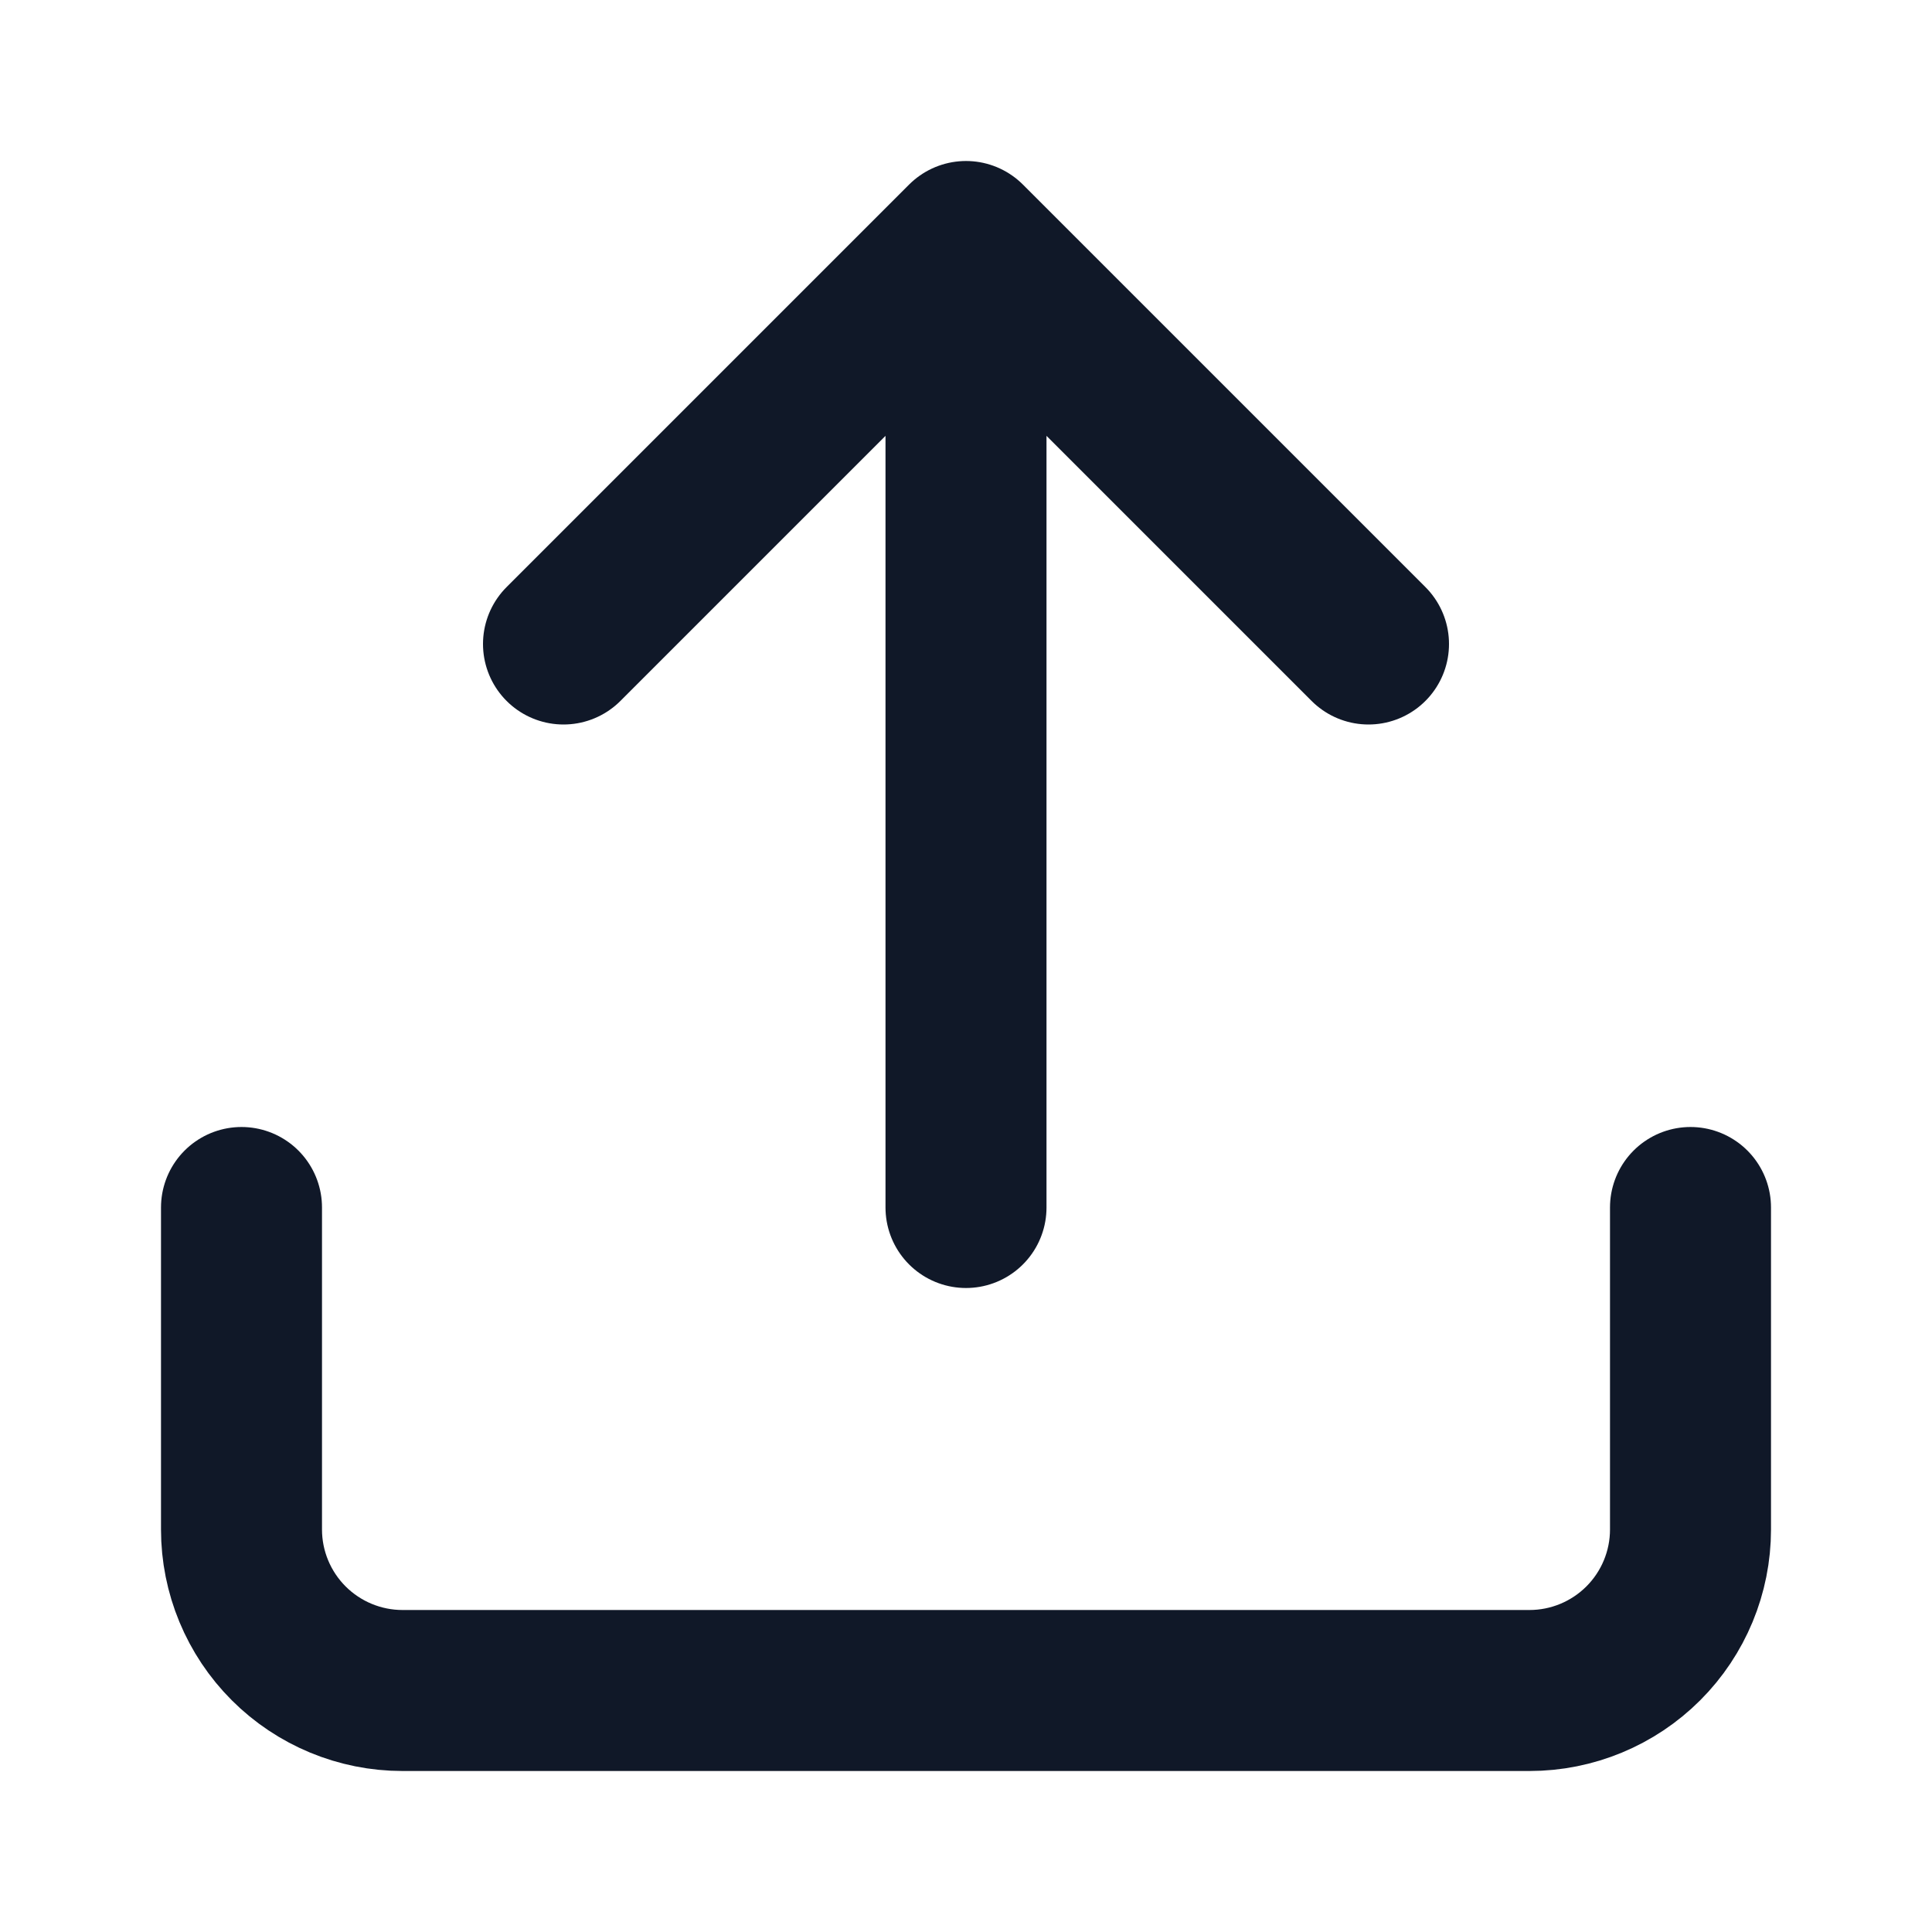
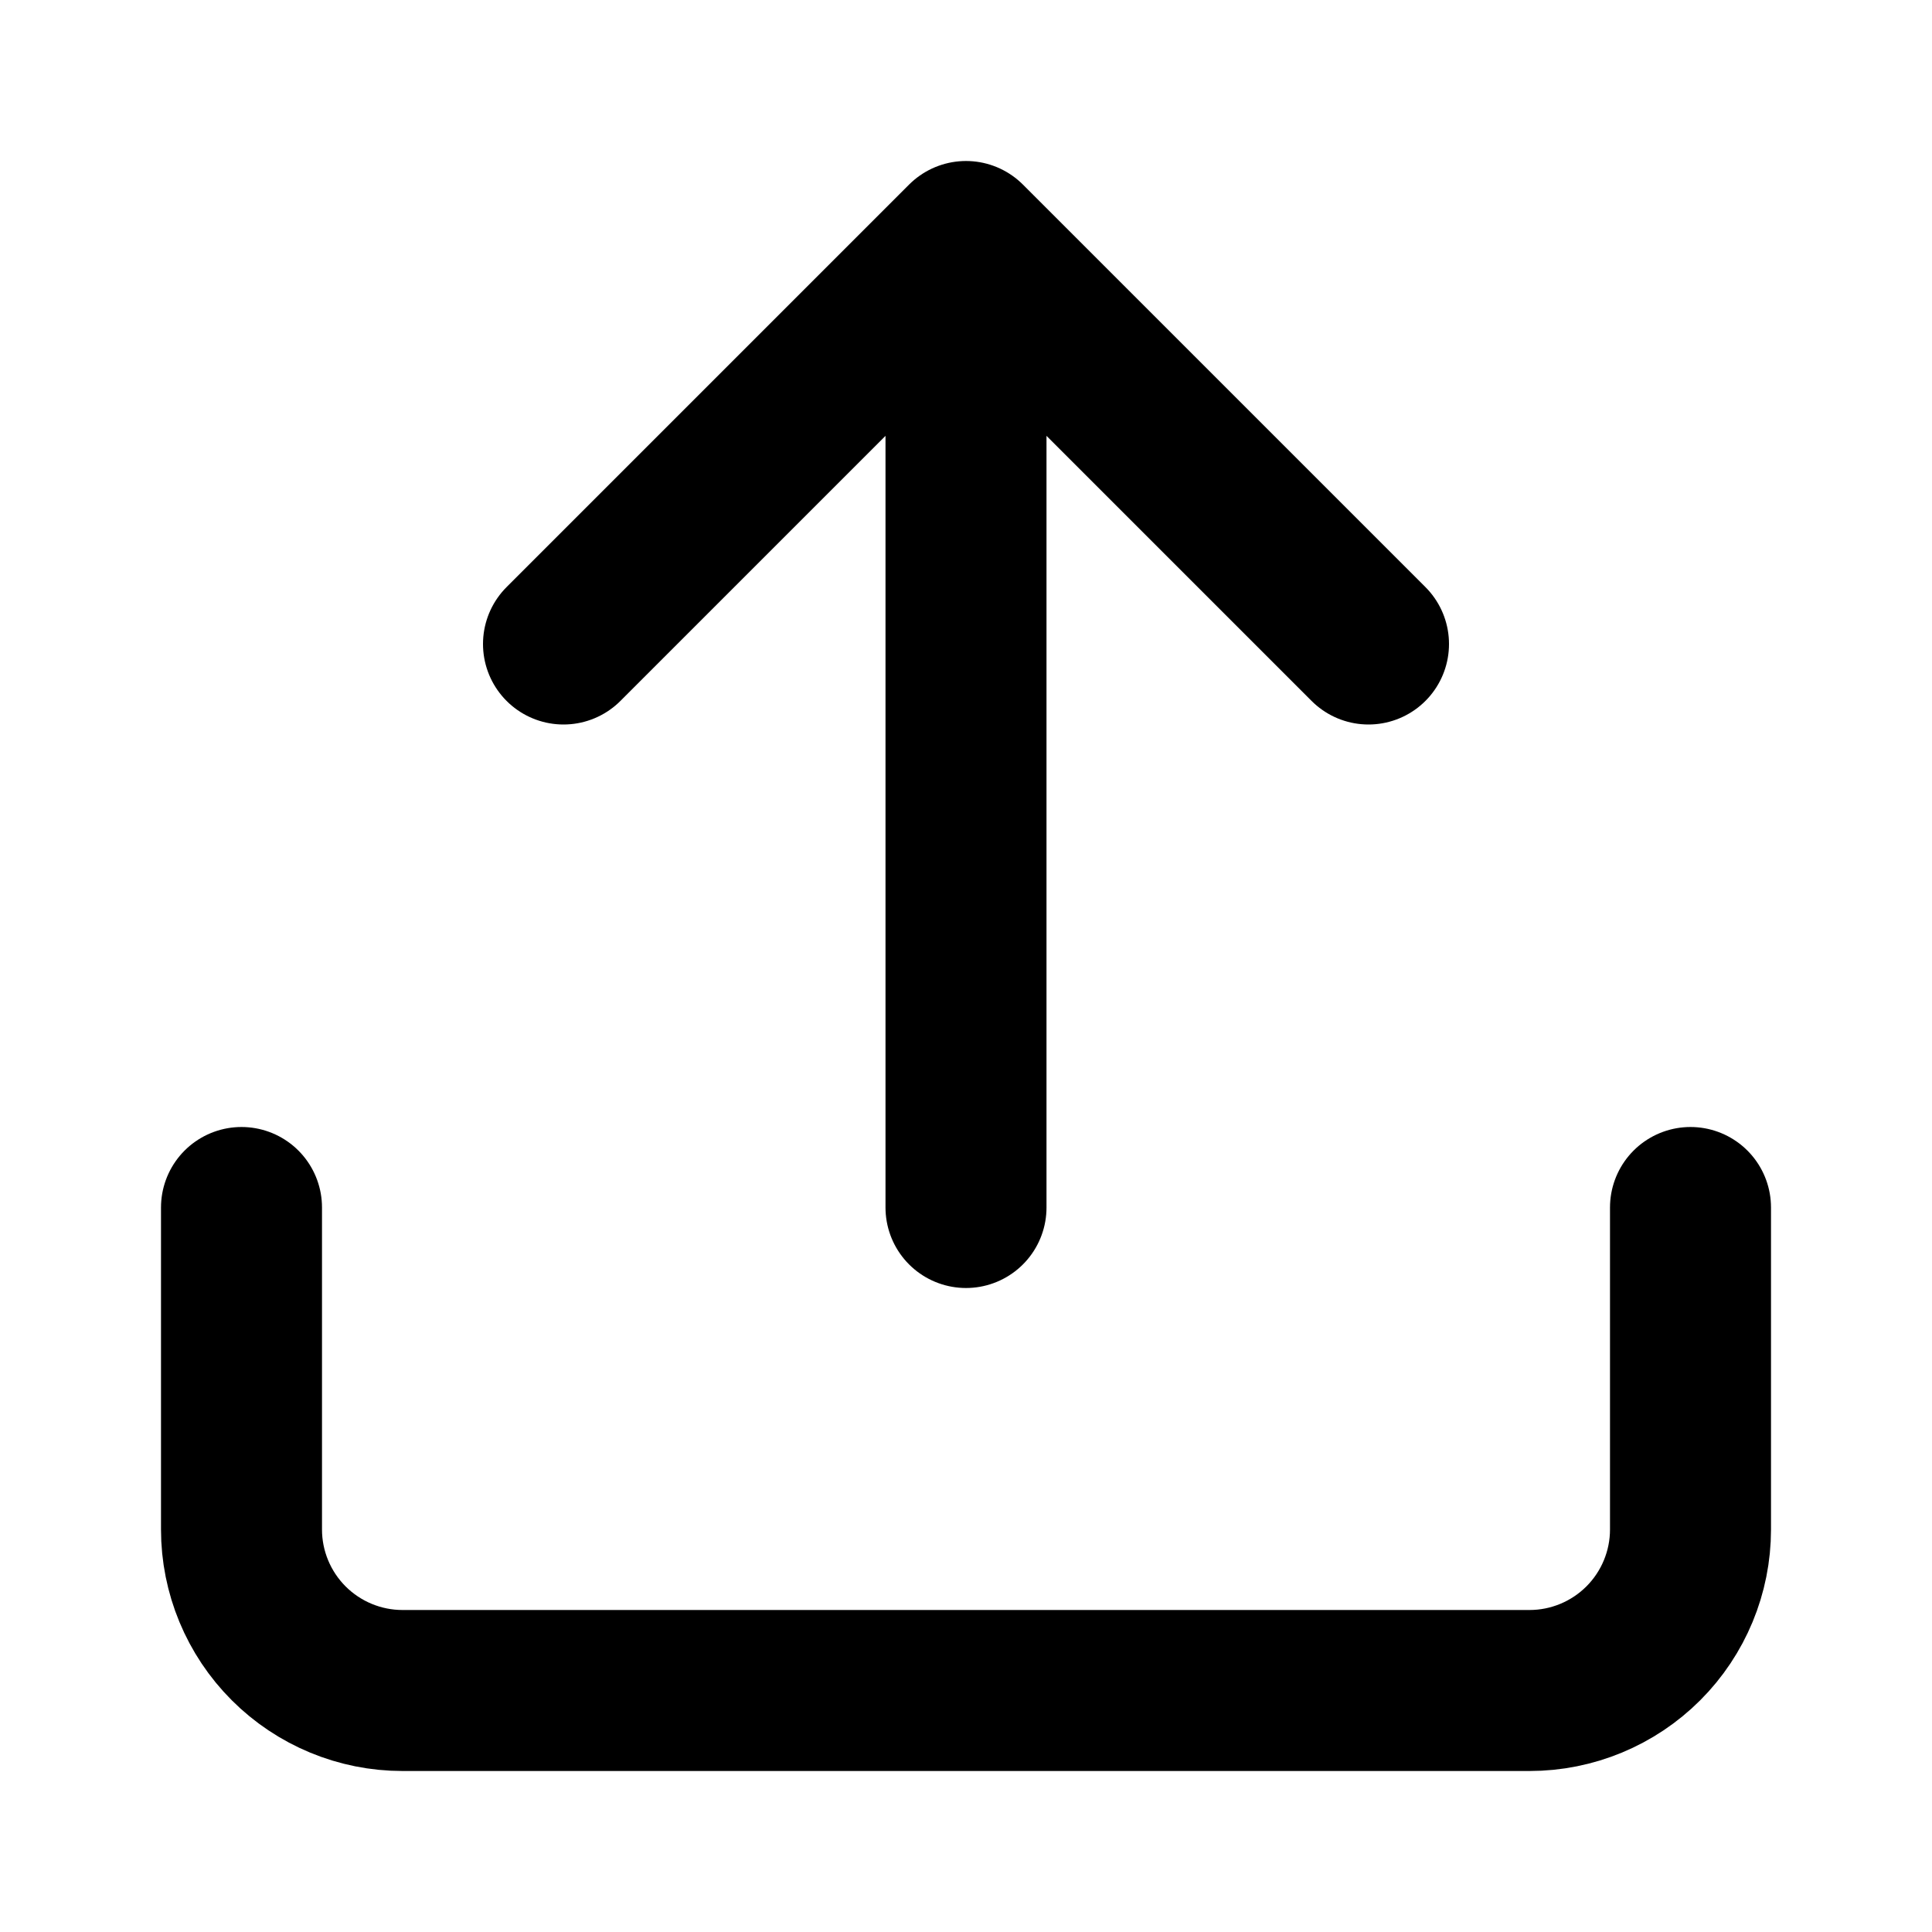
<svg xmlns="http://www.w3.org/2000/svg" width="24" height="24" viewBox="0 0 24 24" fill="none">
-   <path d="M21 15V19C21 19.53 20.789 20.039 20.414 20.414C20.039 20.789 19.53 21 19 21H5C4.47 21 3.961 20.789 3.586 20.414C3.211 20.039 3 19.53 3 19V15M17 8L12 3M12 3L7 8M12 3V15" stroke="#101828" stroke-width="2" stroke-linecap="round" stroke-linejoin="round" />
+   <path d="M21 15V19C21 19.53 20.789 20.039 20.414 20.414C20.039 20.789 19.53 21 19 21H5C4.47 21 3.961 20.789 3.586 20.414C3.211 20.039 3 19.53 3 19V15M17 8L12 3M12 3L7 8M12 3V15" stroke="currentColor" stroke-width="2" stroke-linecap="round" stroke-linejoin="round" />
</svg>
